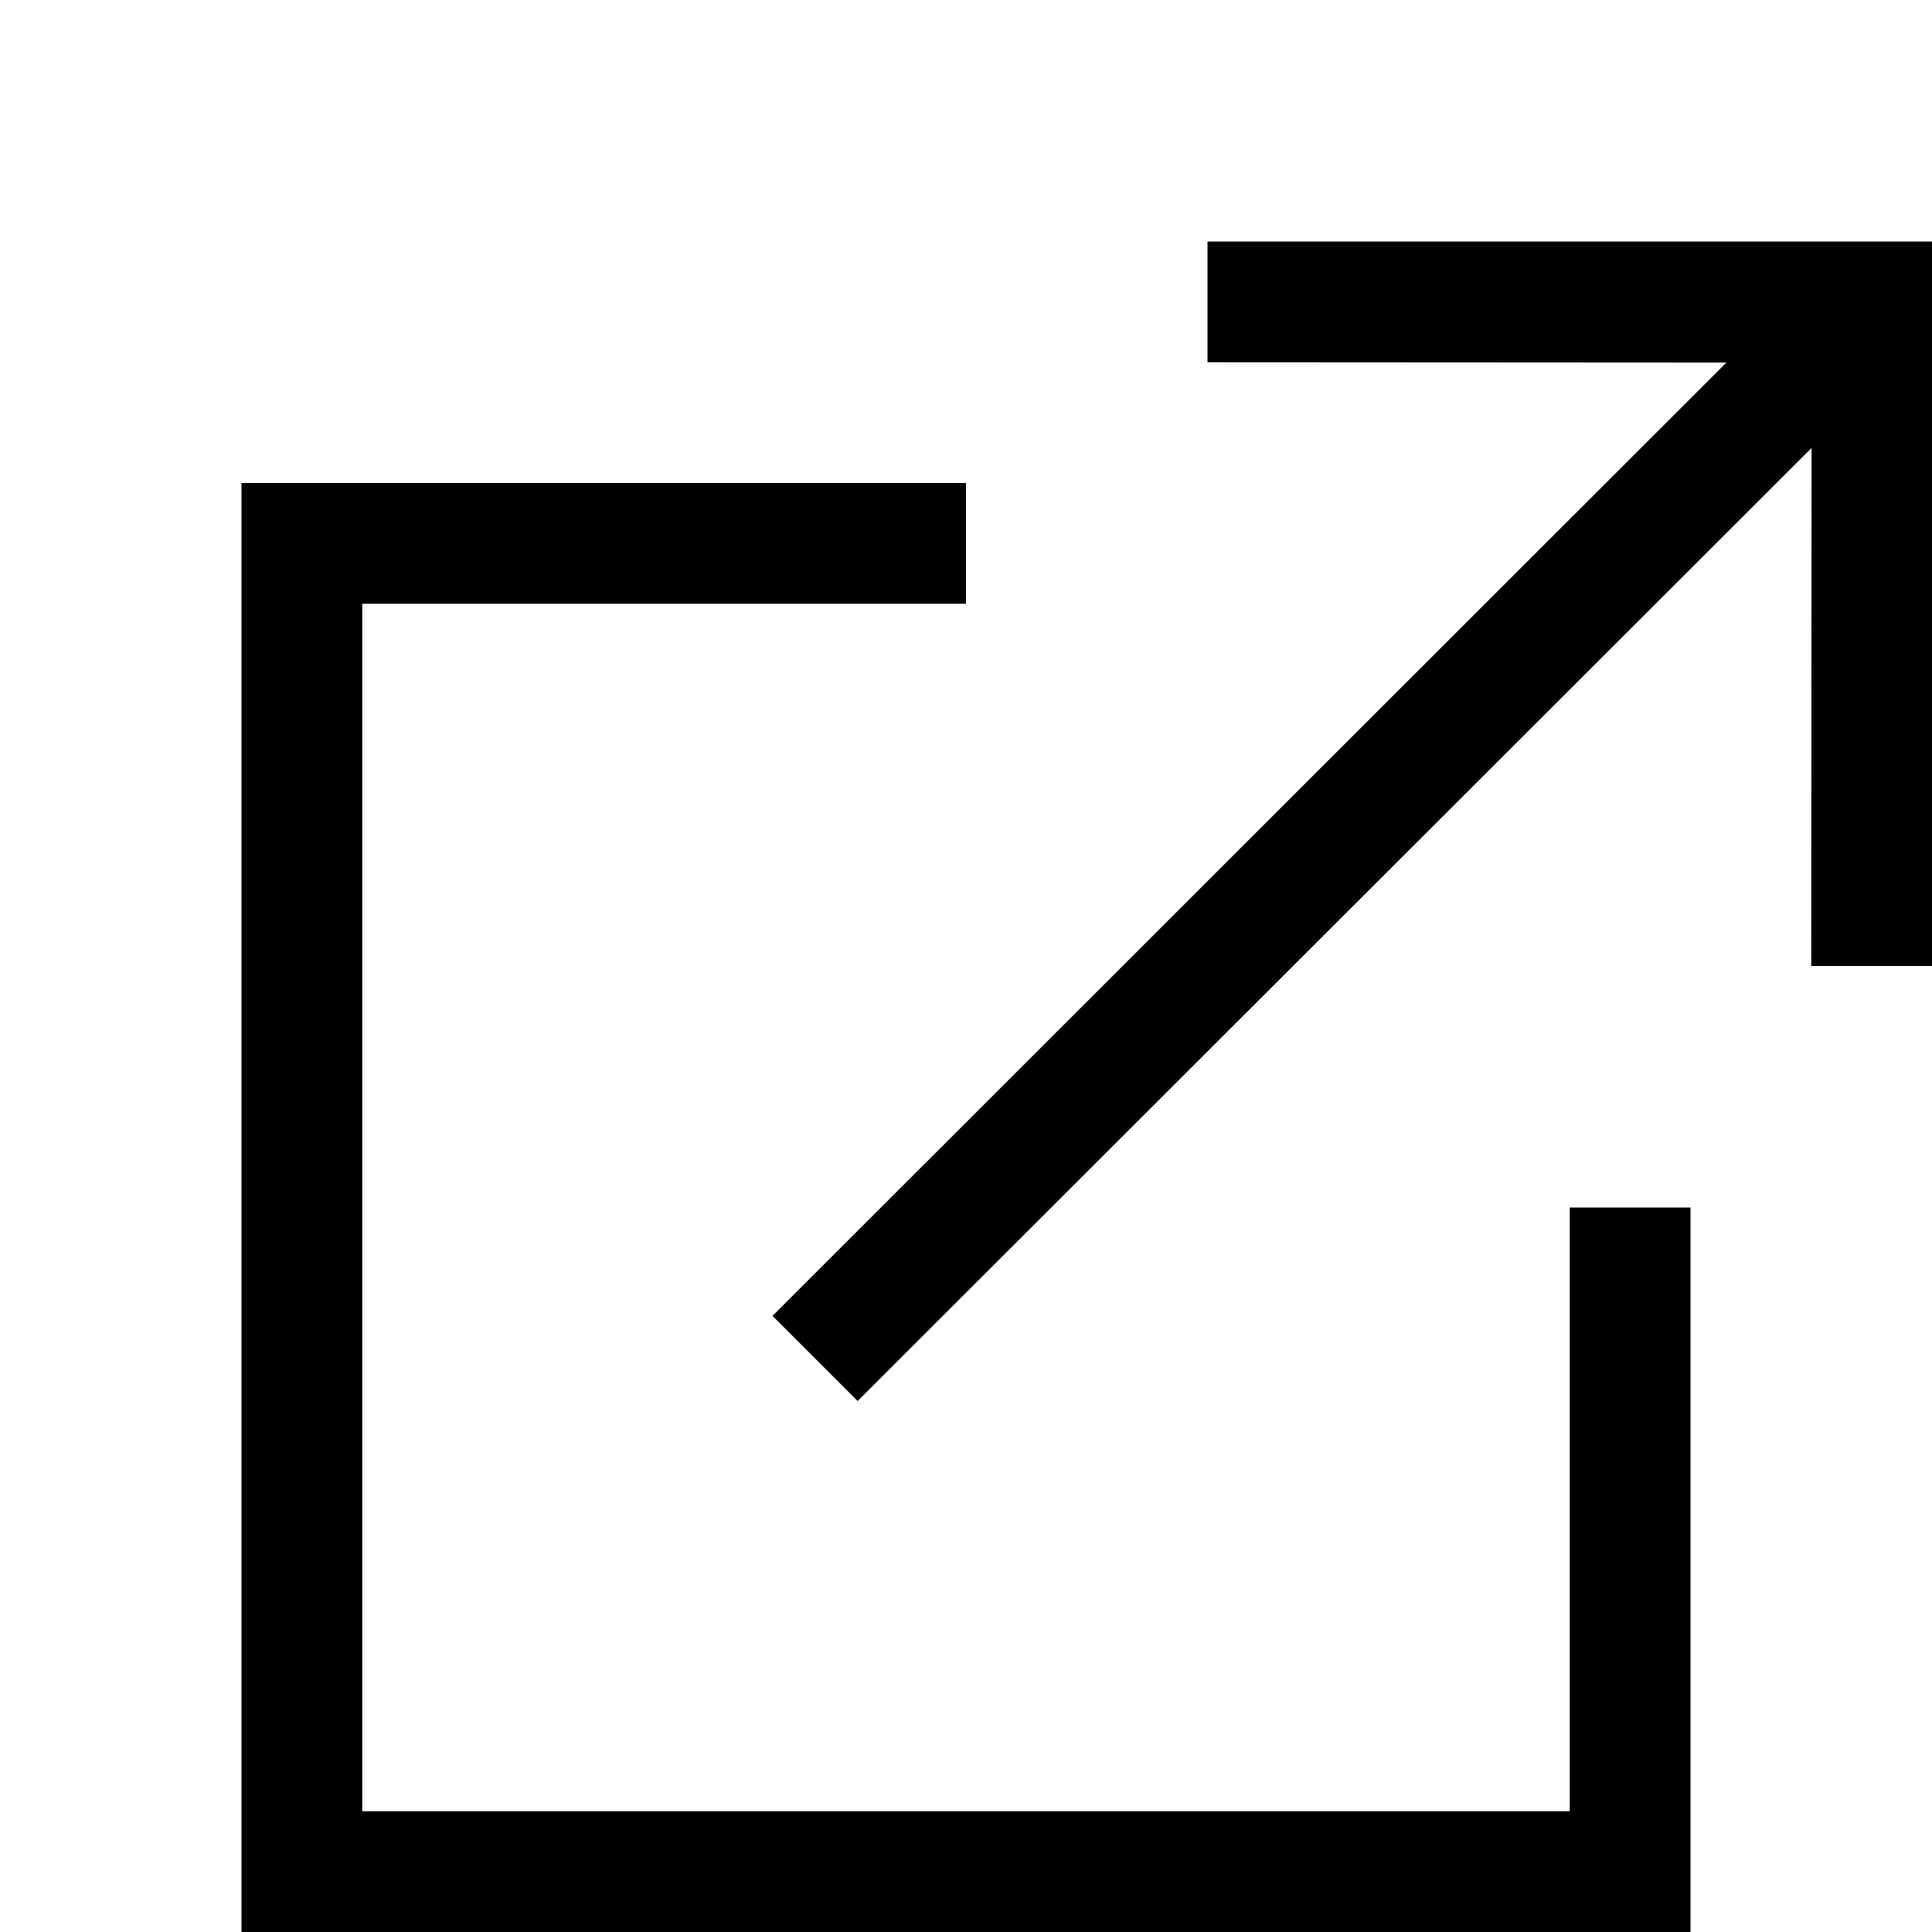
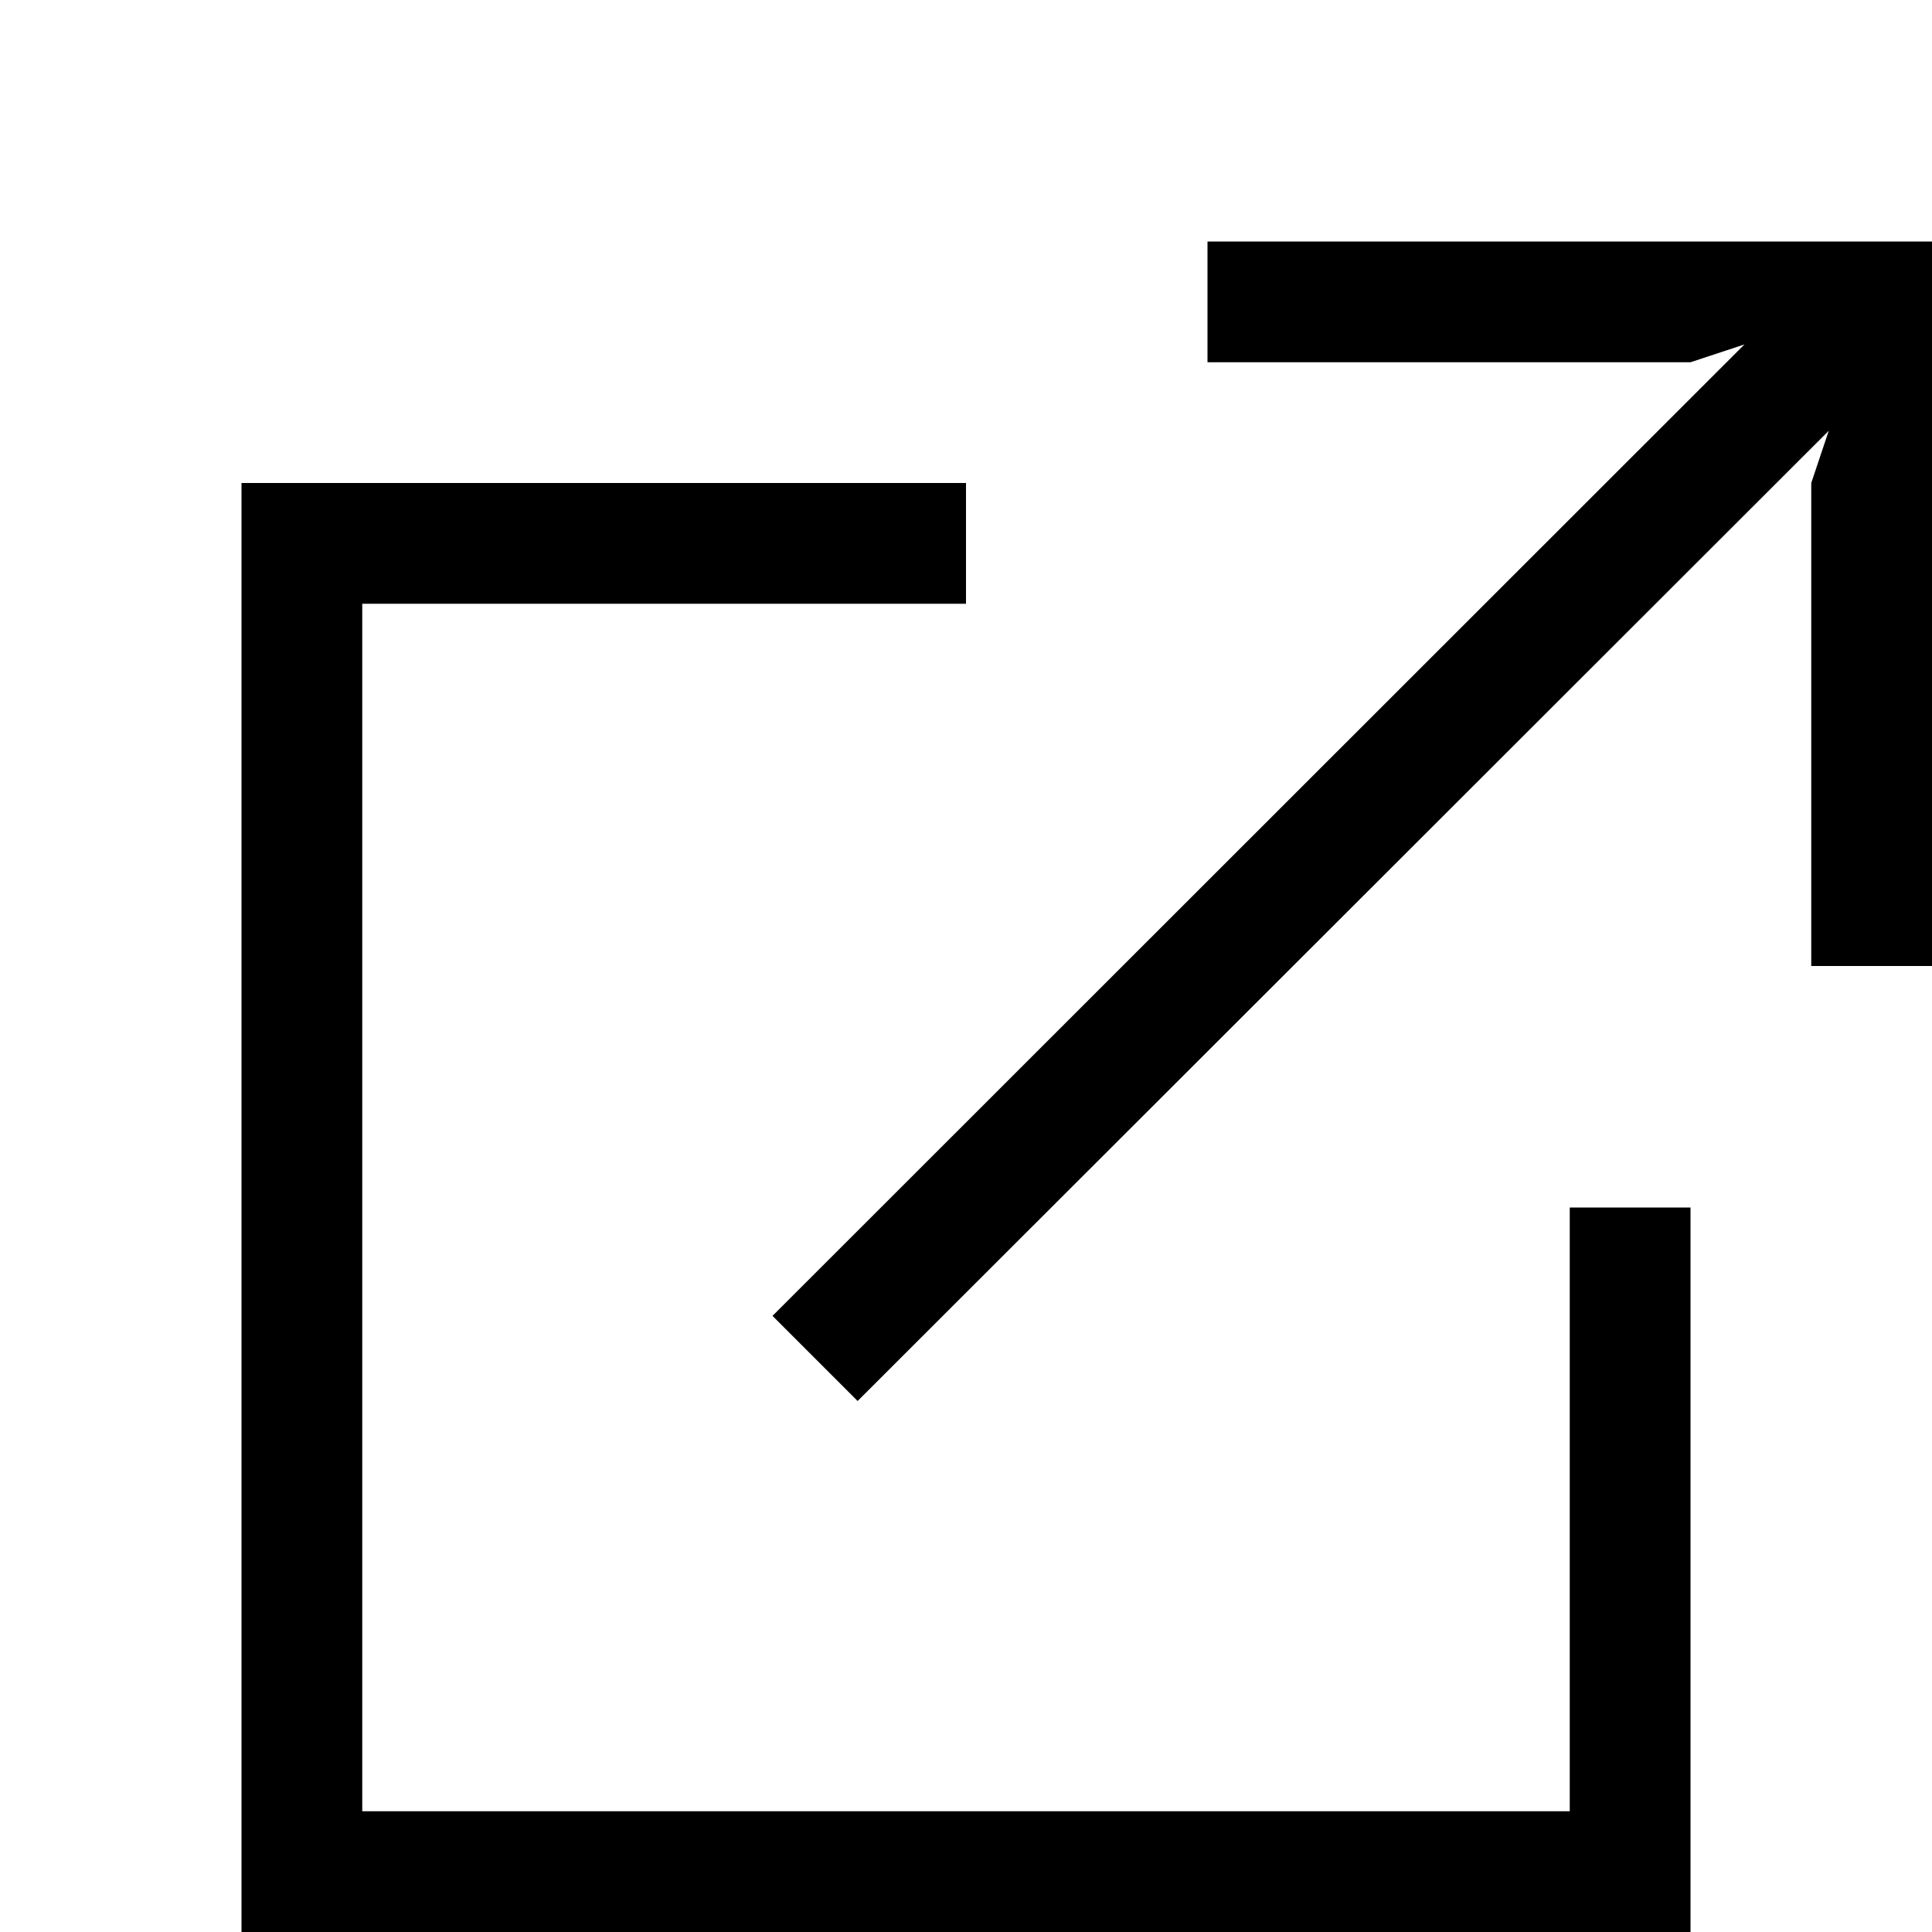
<svg xmlns="http://www.w3.org/2000/svg" width="64px" height="64px" viewBox="0 0 64 64" version="1.1">
-   <path d="M32,16 L32,20 L12,20 L12,60 L52,60 L52,40 L56,40 L56,64 L8,64 L8,16 L32,16 Z M64,8 L64,32 L60,32 L60.01,14.84 L28.41,46.41 L25.59,43.59 L57.19,12.01 L40,12 L40,8 L64,8 Z" fill="#000000" />
+   <path d="M32,16 L32,20 L12,20 L12,60 L52,60 L52,40 L56,40 L56,64 L8,64 L8,16 L32,16 Z M64,8 L64,32 L60,32 L60,16 L60.58,14.27 L28.41,46.41 L25.59,43.59 L57.787,11.41 L56,12 L40,12 L40,8 L64,8 Z" fill="#000000" />
</svg>
